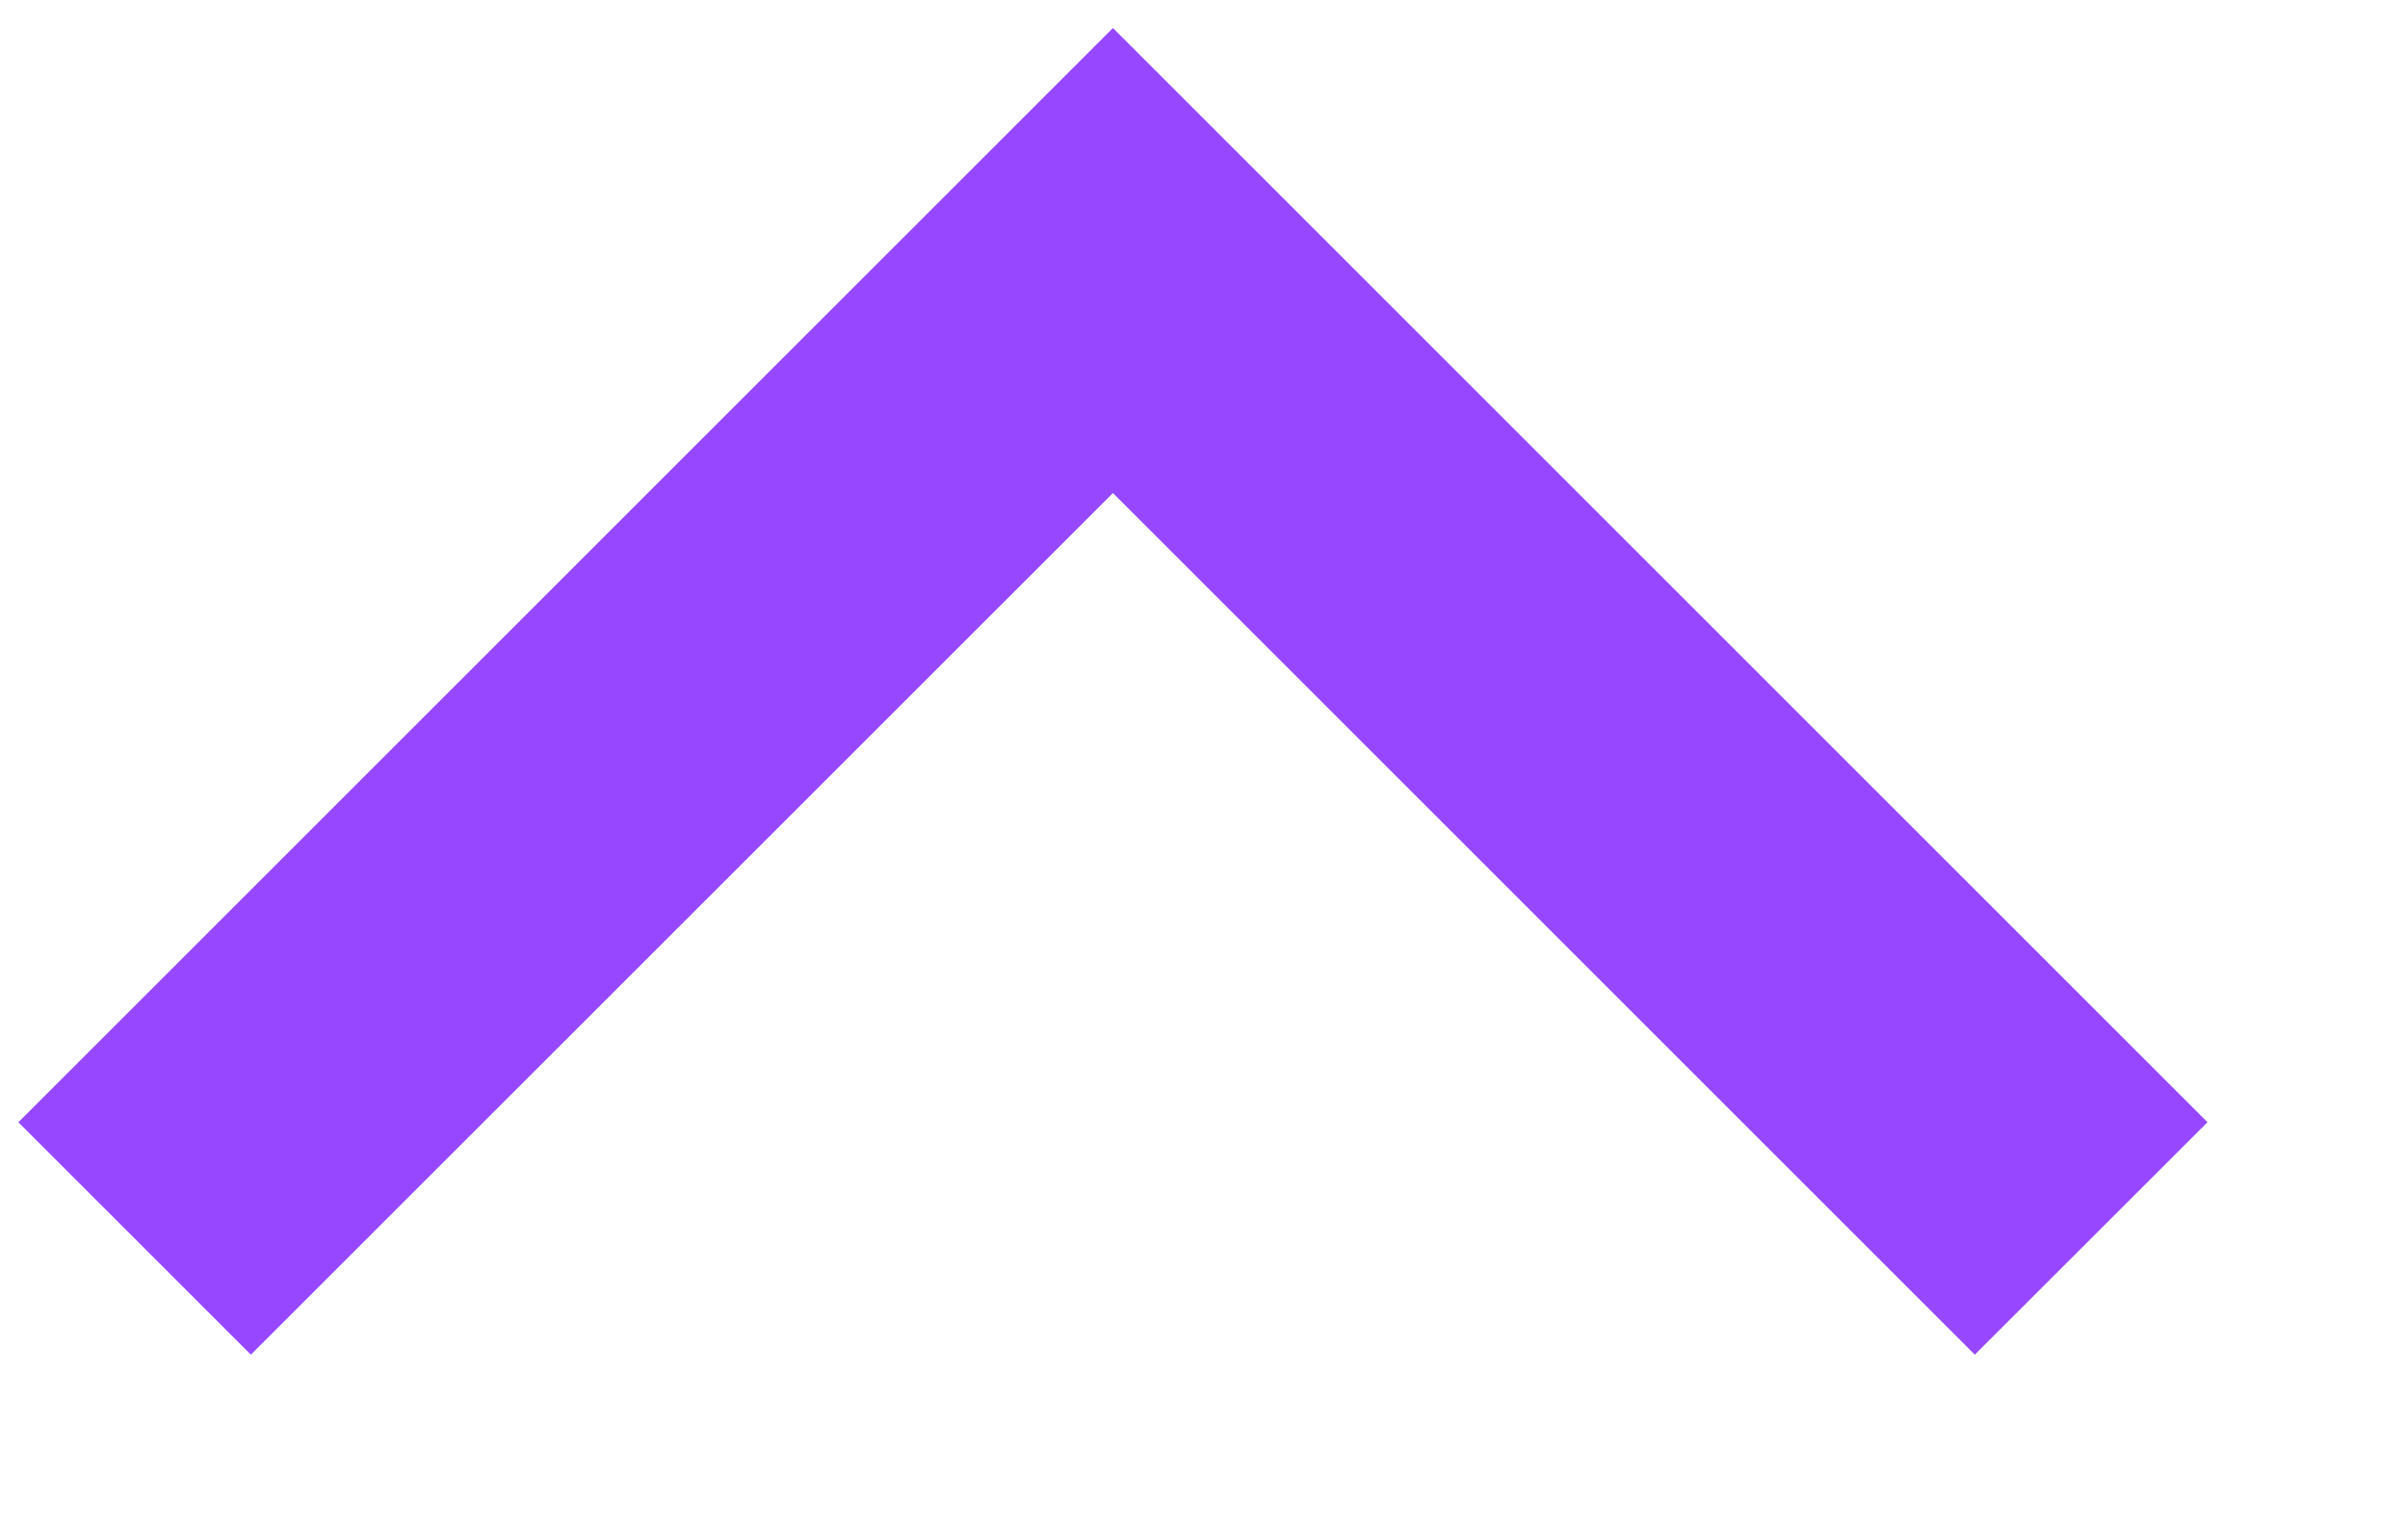
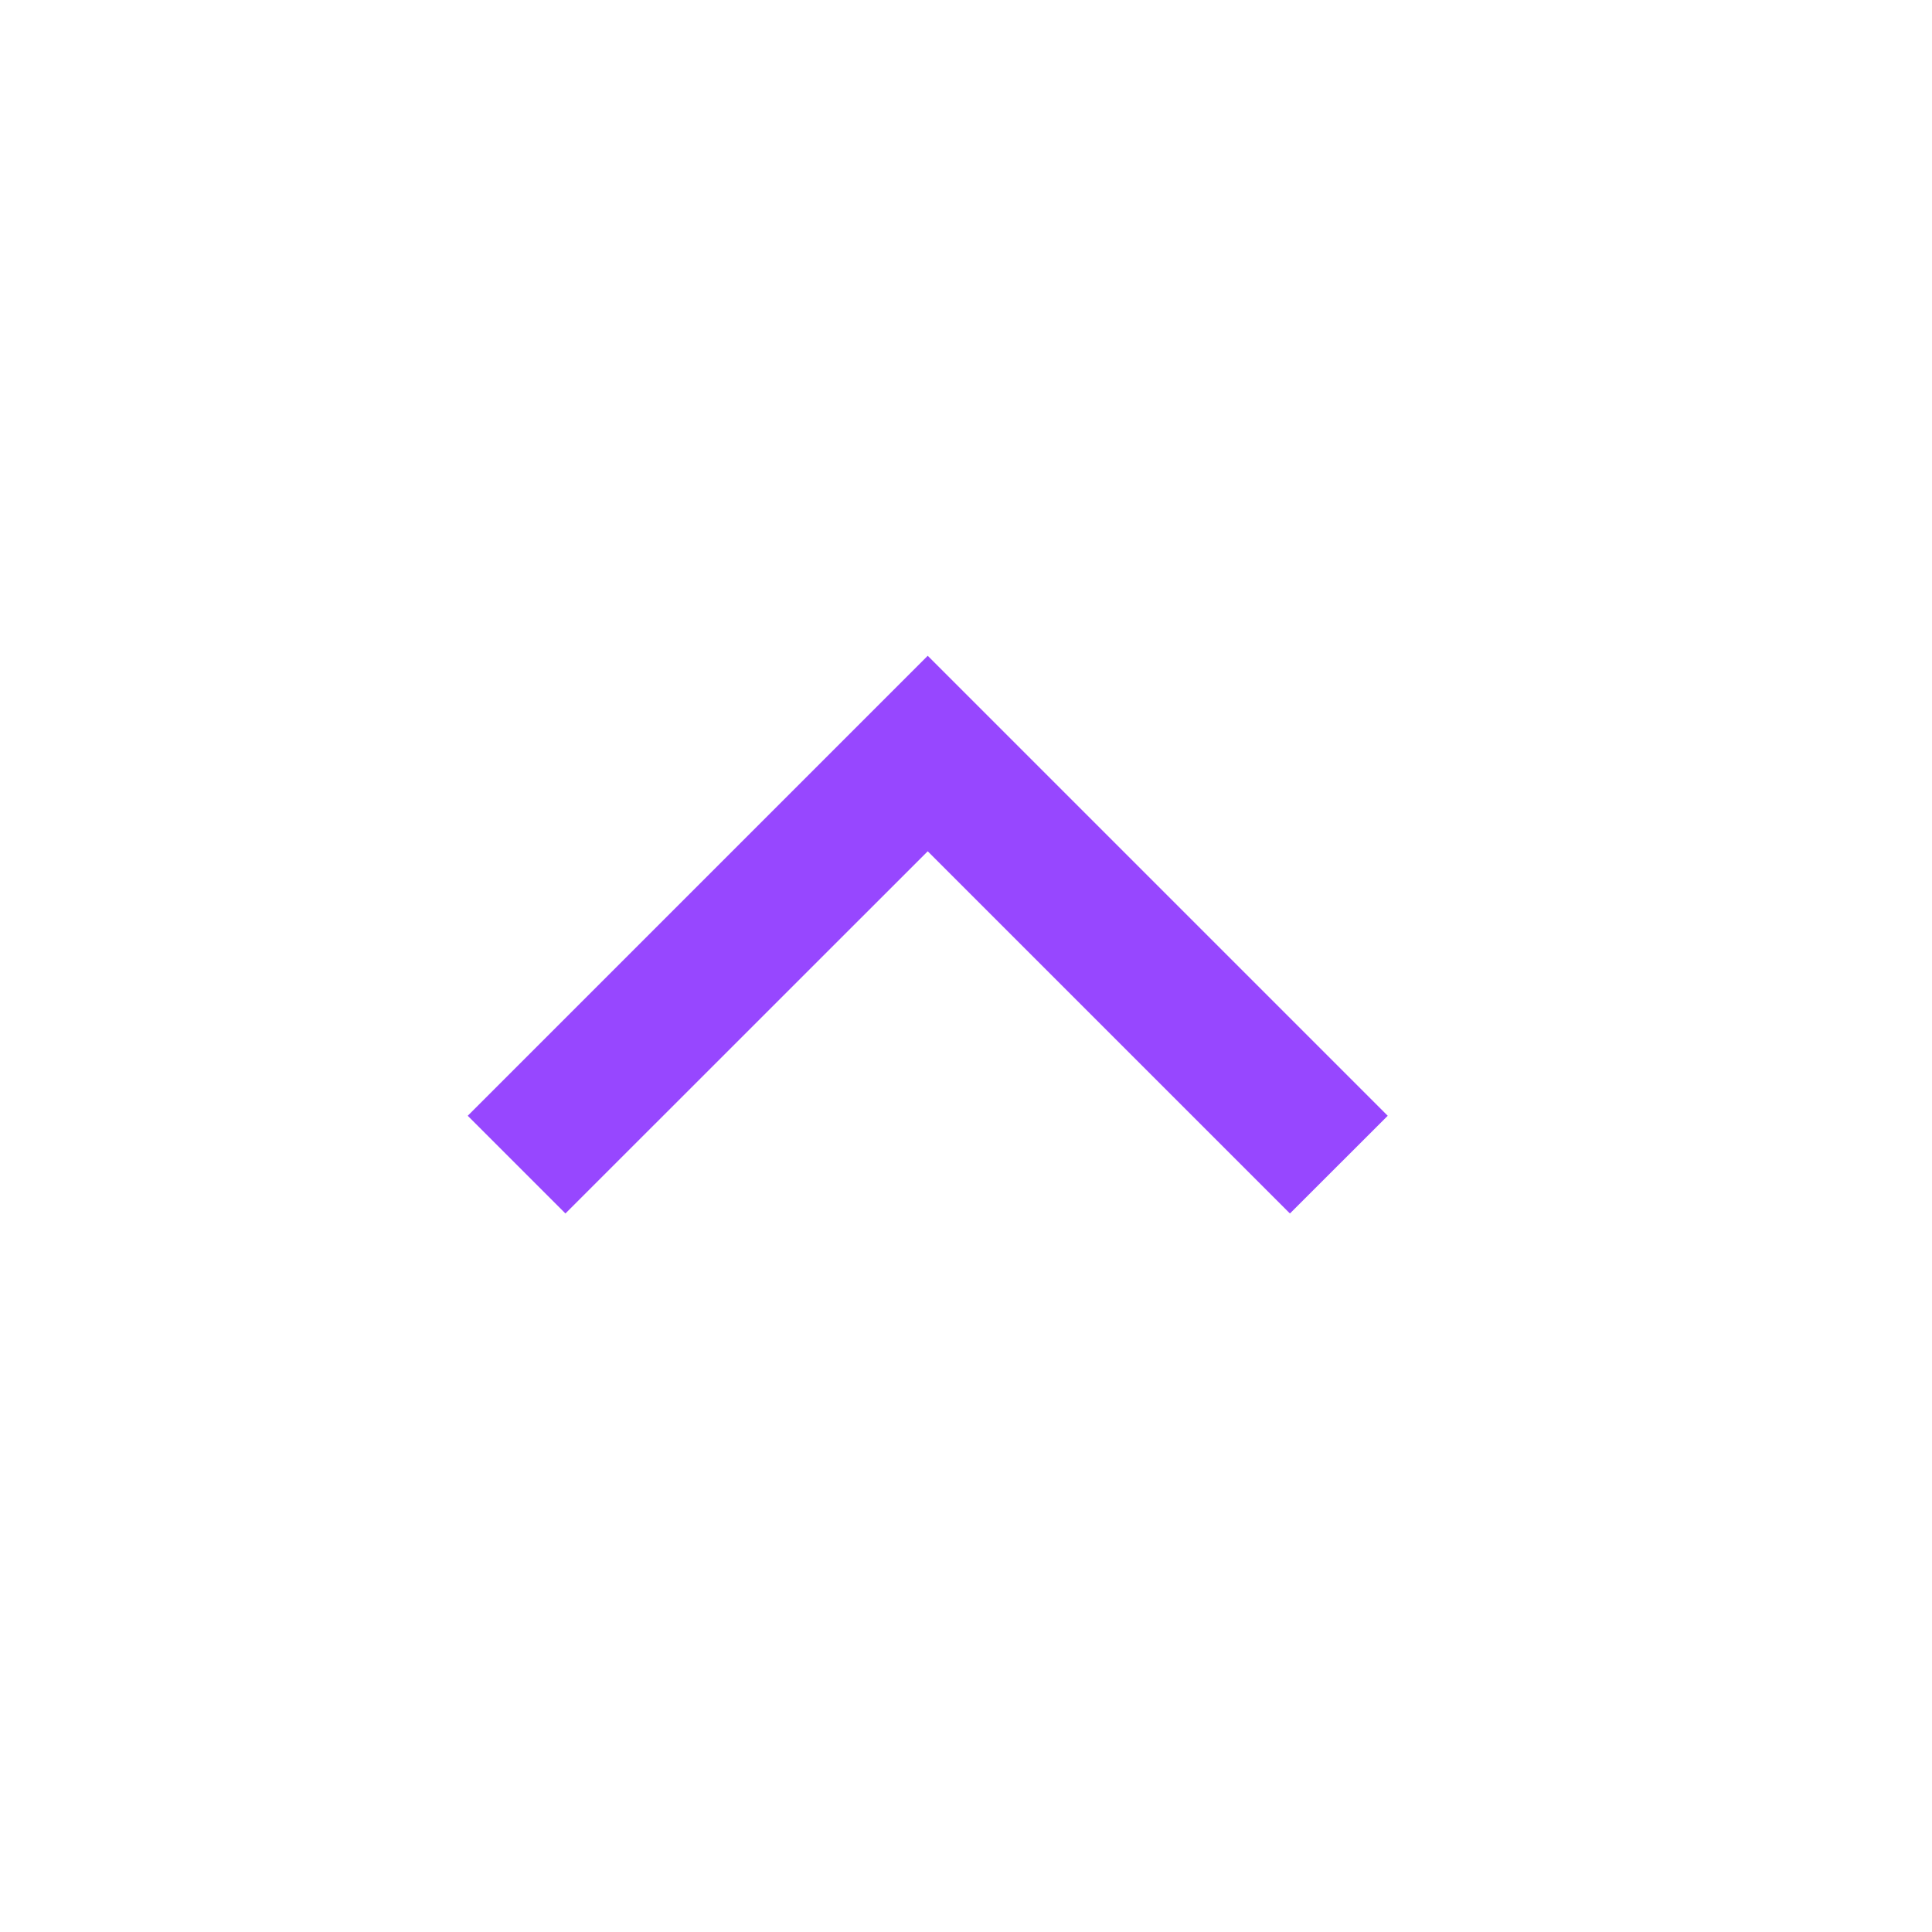
- <svg xmlns="http://www.w3.org/2000/svg" width="11" height="7" viewBox="0 0 11 7" fill="none">
-   <path d="M1.146 6.19L0.084 5.128L5.084 0.128L10.084 5.128L9.021 6.19L5.084 2.253L1.146 6.19Z" fill="#9747FF" />
+ <svg xmlns="http://www.w3.org/2000/svg" width="21" height="21" viewBox="0 0 21 21" fill="none">
+   <mask id="mask0_0_8244" style="mask-type:alpha" maskUnits="userSpaceOnUse" x="0" y="0" width="21" height="21">
+     <rect x="0.084" y="0.19" width="20" height="20" fill="#D9D9D9" />
+   </mask>
+   <g mask="url(#mask0_0_8244)">
+     <path d="M6.146 13.19L5.084 12.128L10.084 7.128L15.084 12.128L14.021 13.19L10.084 9.253L6.146 13.19Z" fill="#9747FF" />
+   </g>
</svg>
